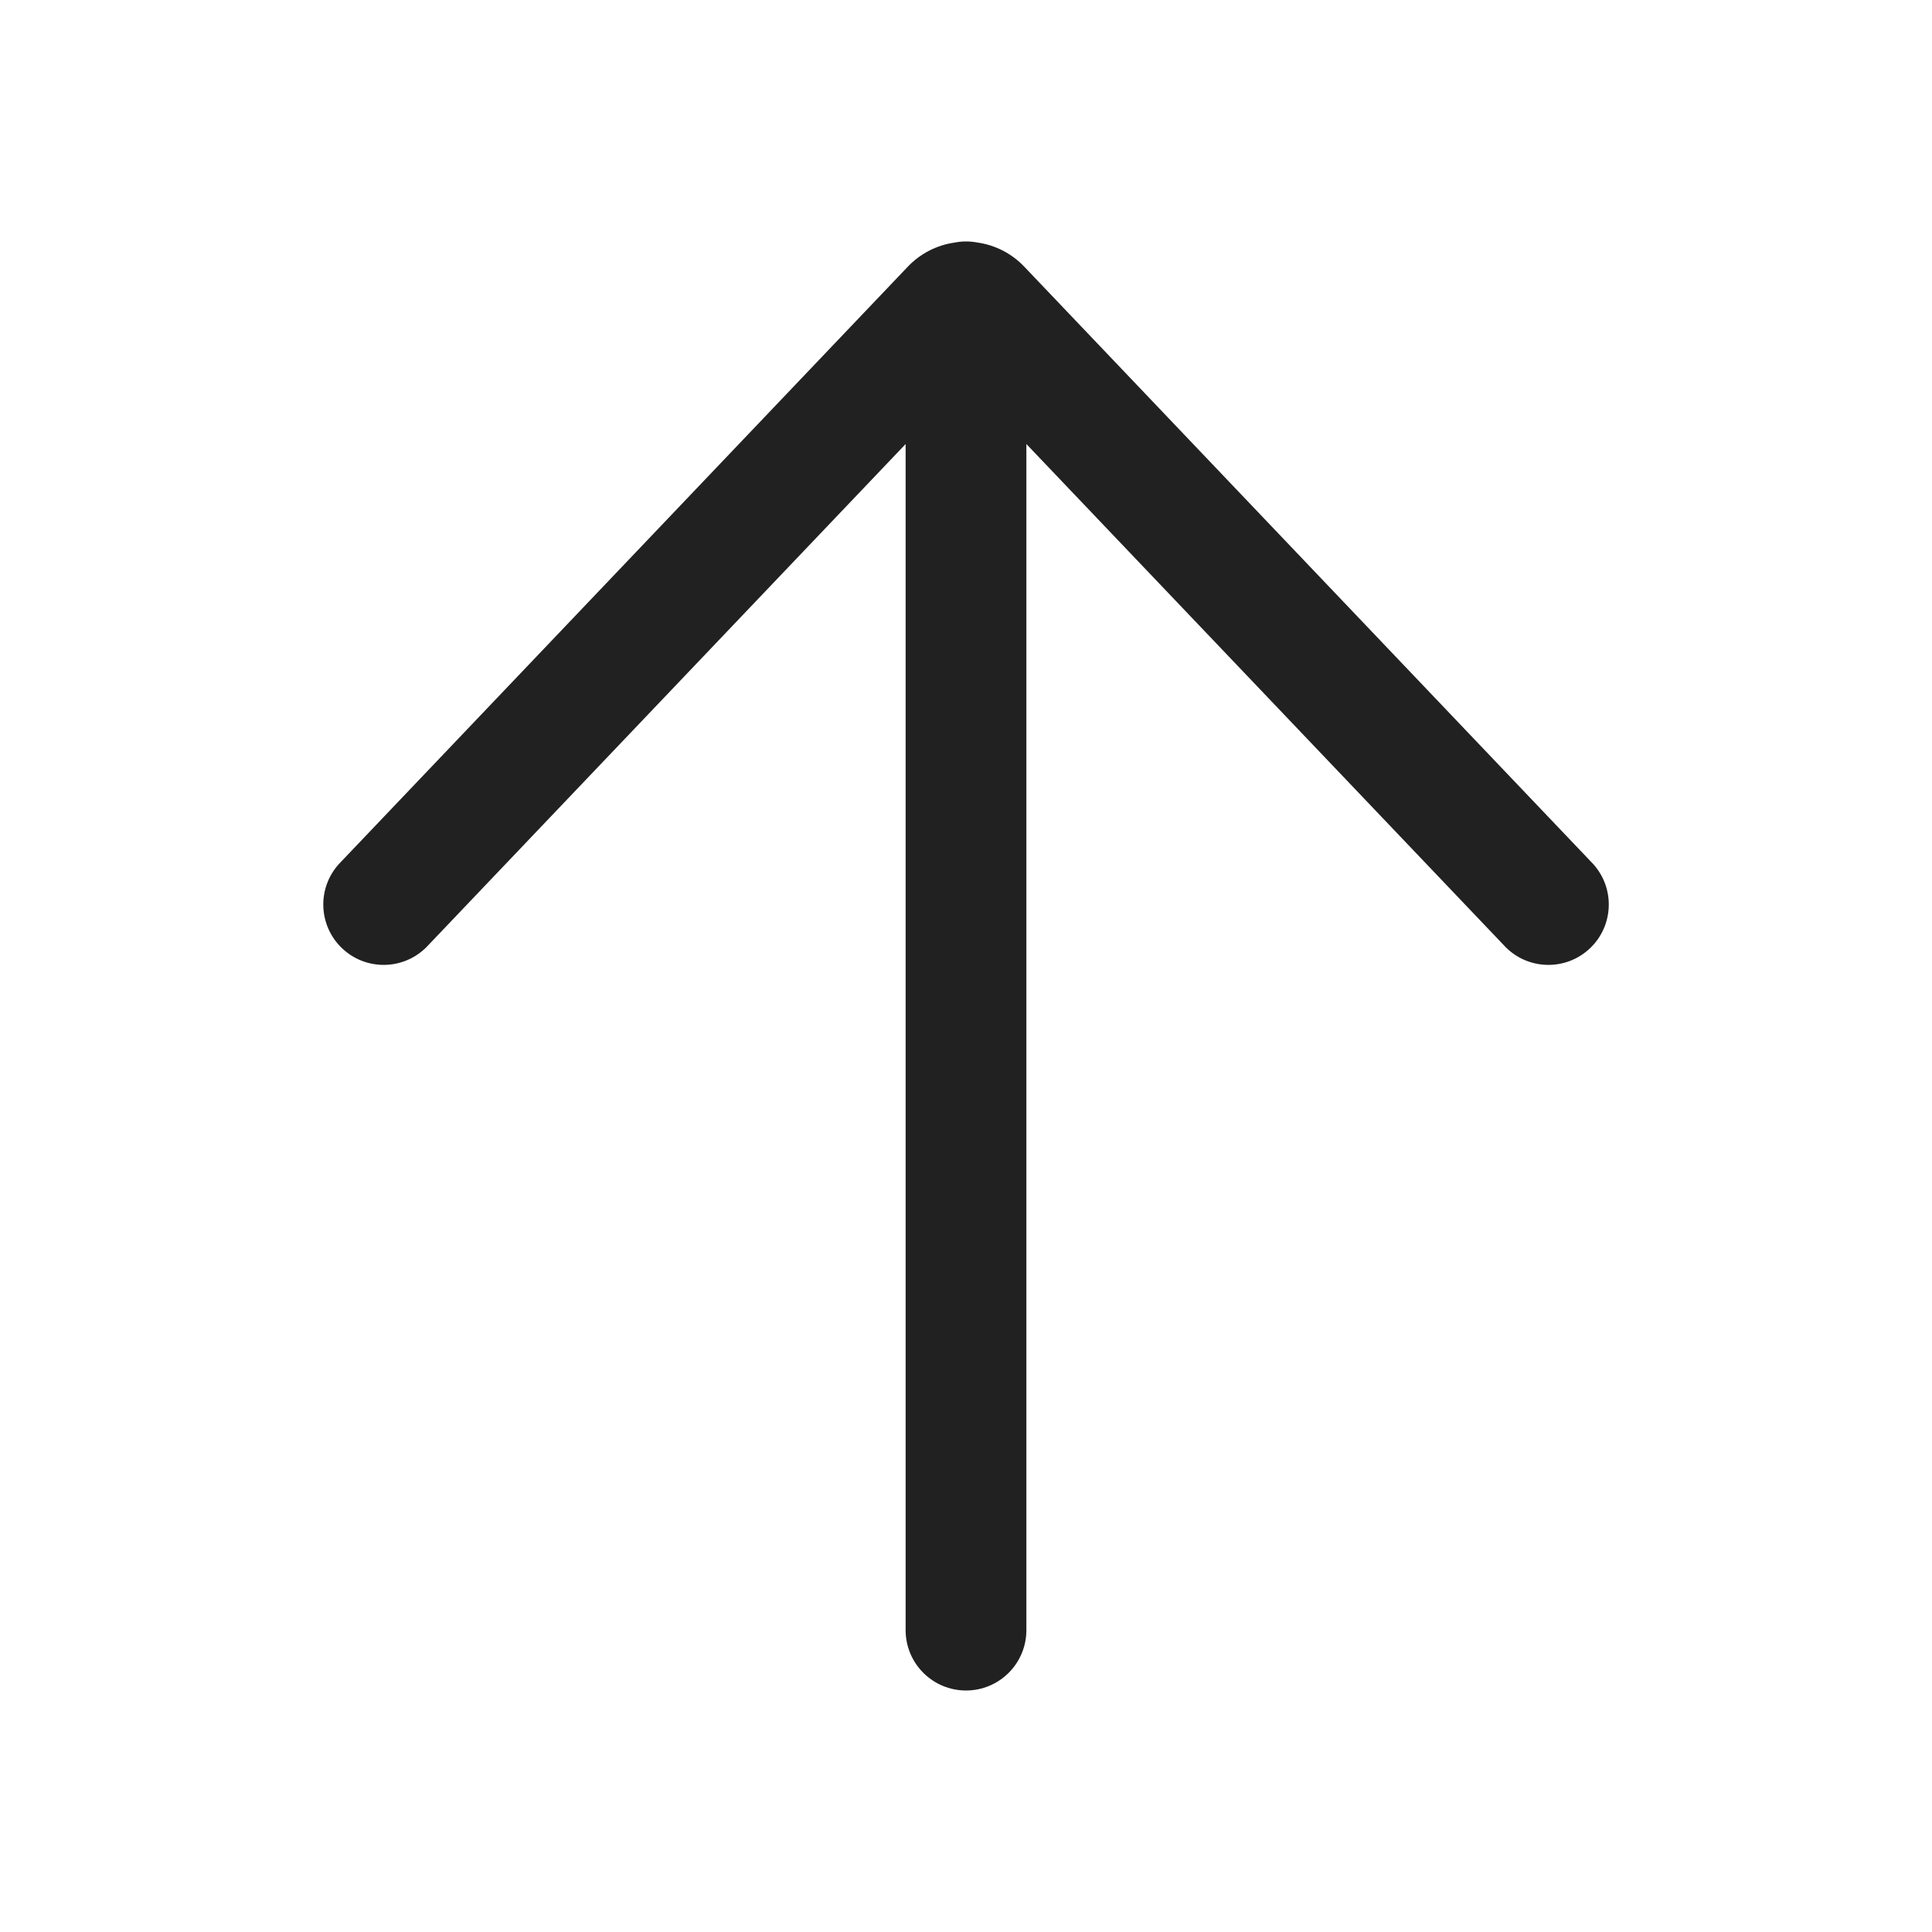
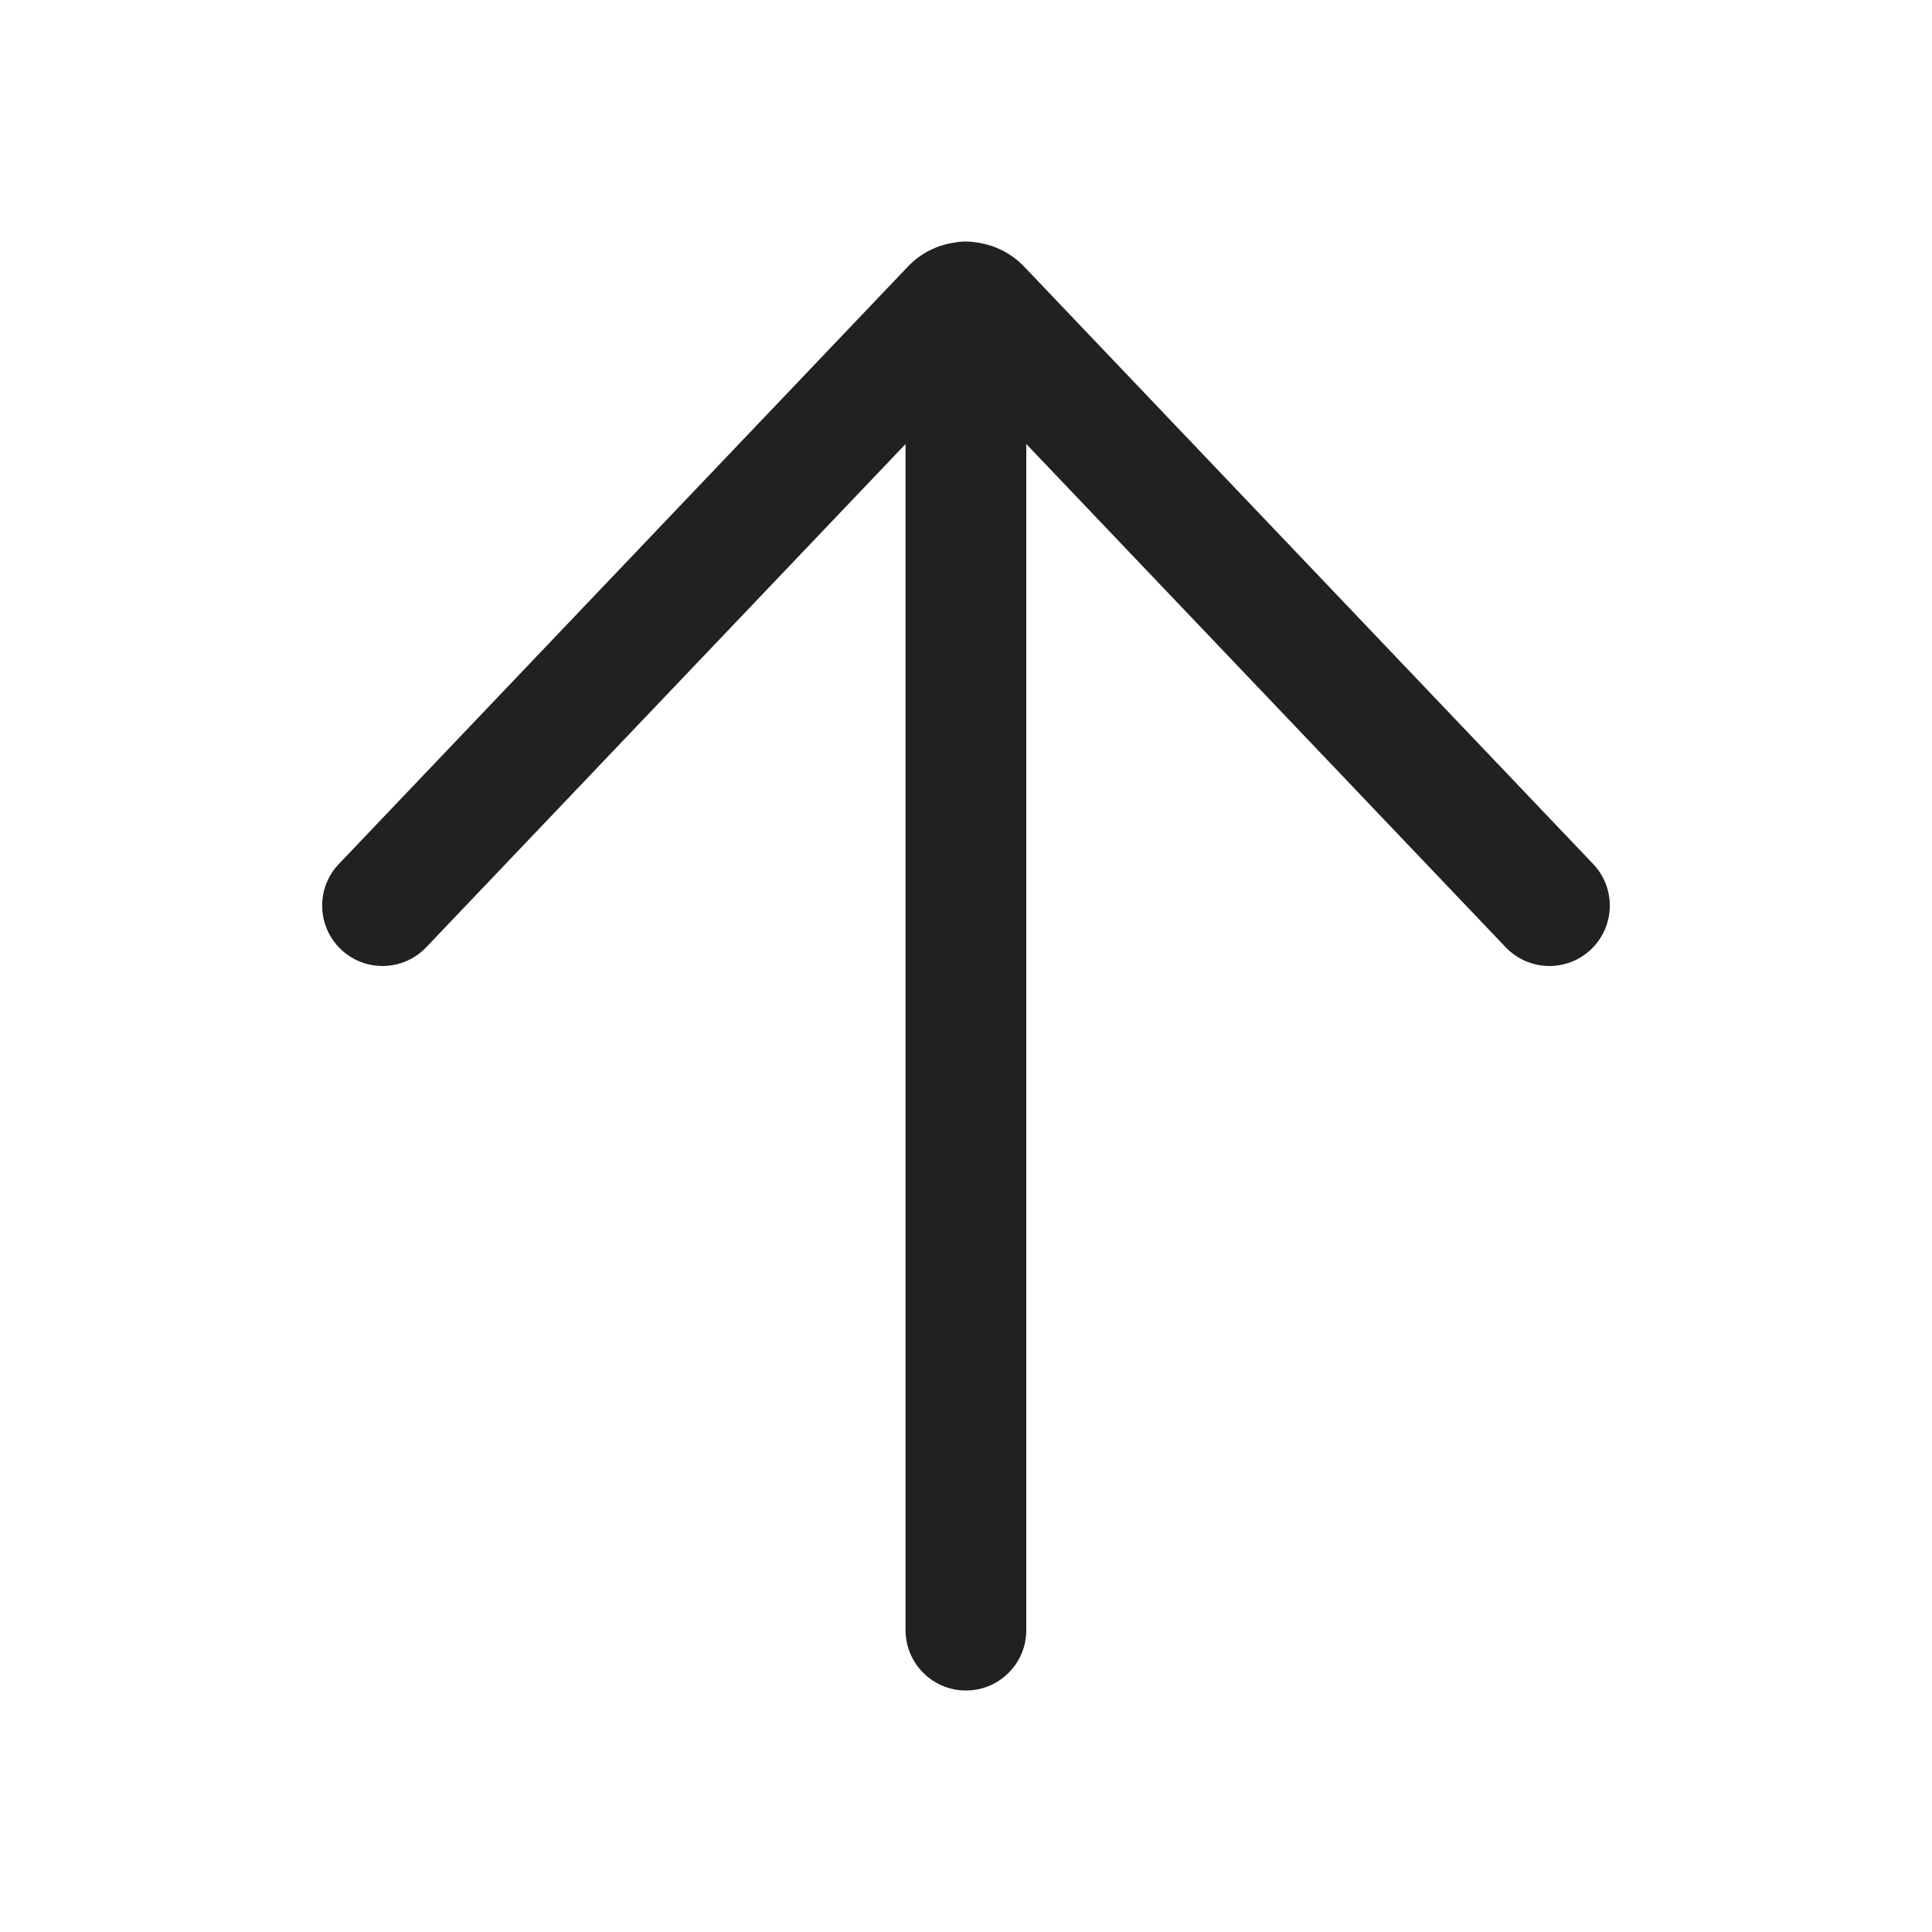
- <svg xmlns="http://www.w3.org/2000/svg" width="24" height="24" fill="none" viewBox="0 0 24 24">
-   <path d="M4.21 10.733a.75.75 0 0 0 1.086 1.034l5.954-6.251V20.25a.75.75 0 0 0 1.5 0V5.516l5.955 6.251a.75.75 0 0 0 1.086-1.034l-7.067-7.42a.995.995 0 0 0-.58-.3.754.754 0 0 0-.29.001.995.995 0 0 0-.578.3L4.21 10.733Z" fill="#212121" />
+ <svg xmlns="http://www.w3.org/2000/svg" width="24" height="24" viewBox="0 0 24 24" fill="none">
+   <path d="M4.209 10.733C3.923 11.033 3.935 11.507 4.235 11.793C4.535 12.079 5.009 12.067 5.295 11.767L11.249 5.516V20.25C11.249 20.664 11.585 21 11.999 21C12.414 21 12.749 20.664 12.749 20.25V5.516L18.704 11.767C18.99 12.067 19.465 12.079 19.765 11.793C20.065 11.507 20.076 11.033 19.791 10.733L12.724 3.314C12.563 3.145 12.357 3.045 12.144 3.014C12.097 3.005 12.049 3 11.999 3C11.95 3 11.901 3.005 11.854 3.014C11.641 3.045 11.436 3.145 11.276 3.314L4.209 10.733Z" fill="#212121" />
</svg>
